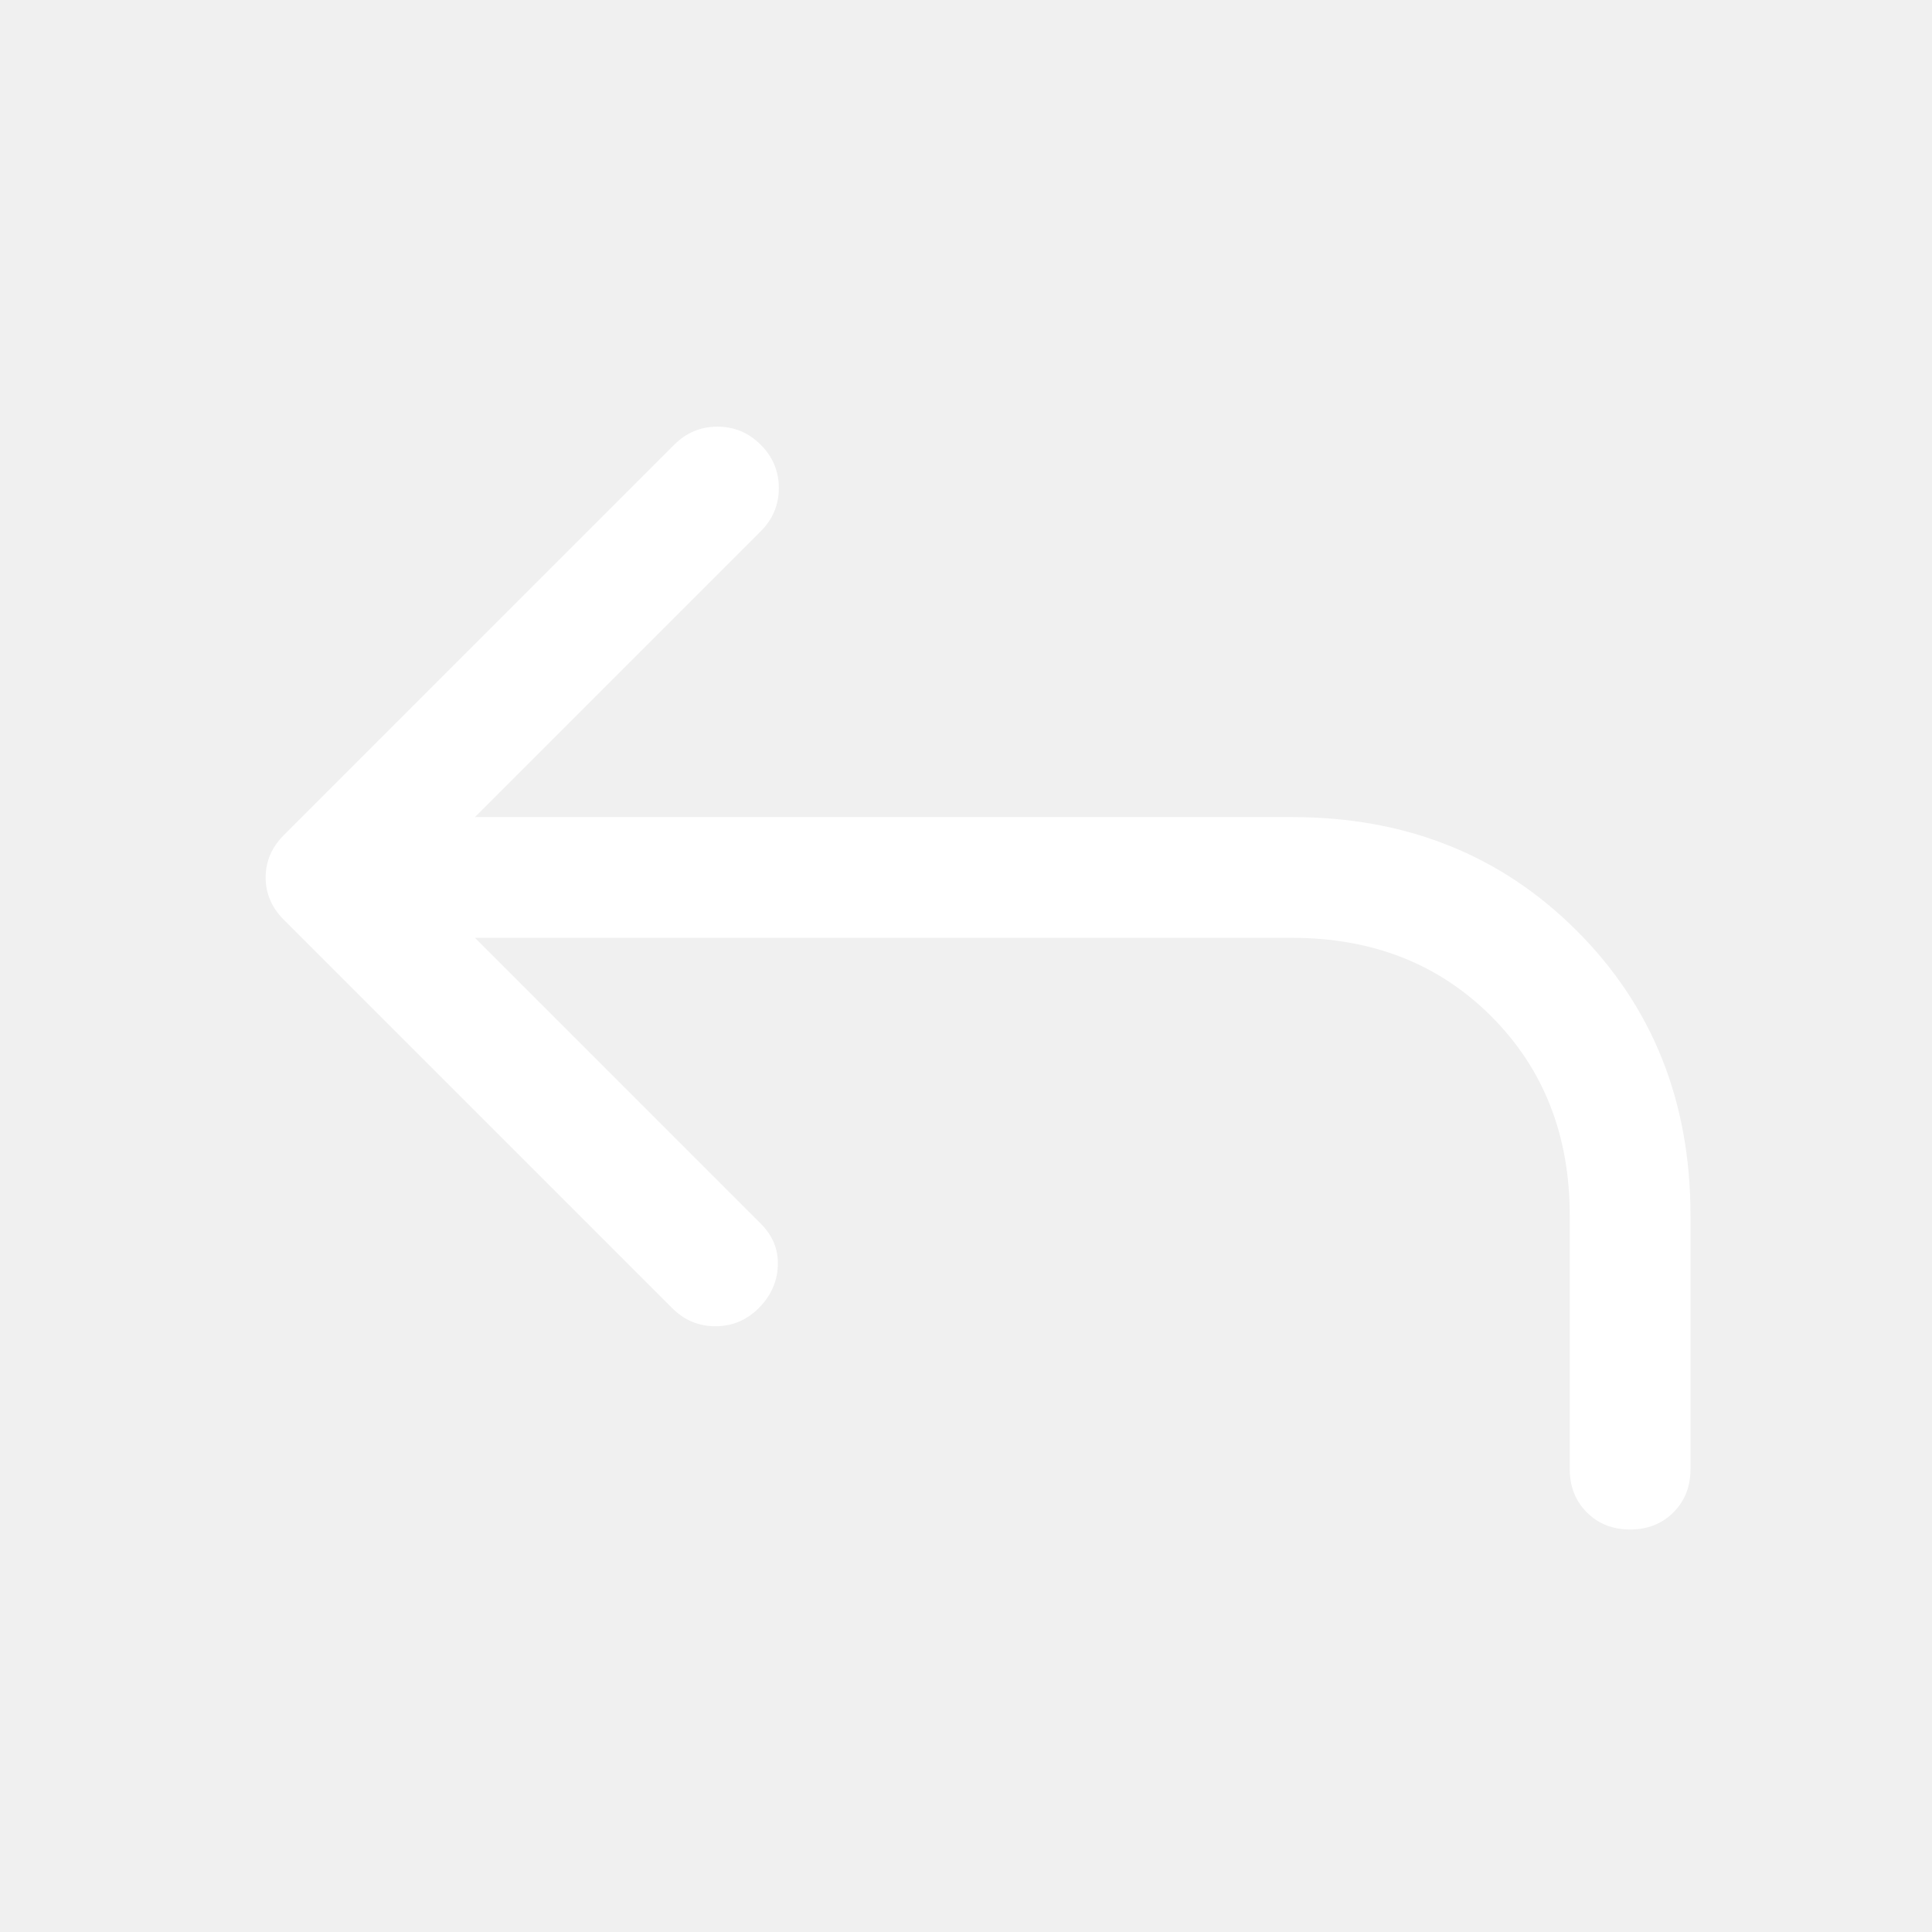
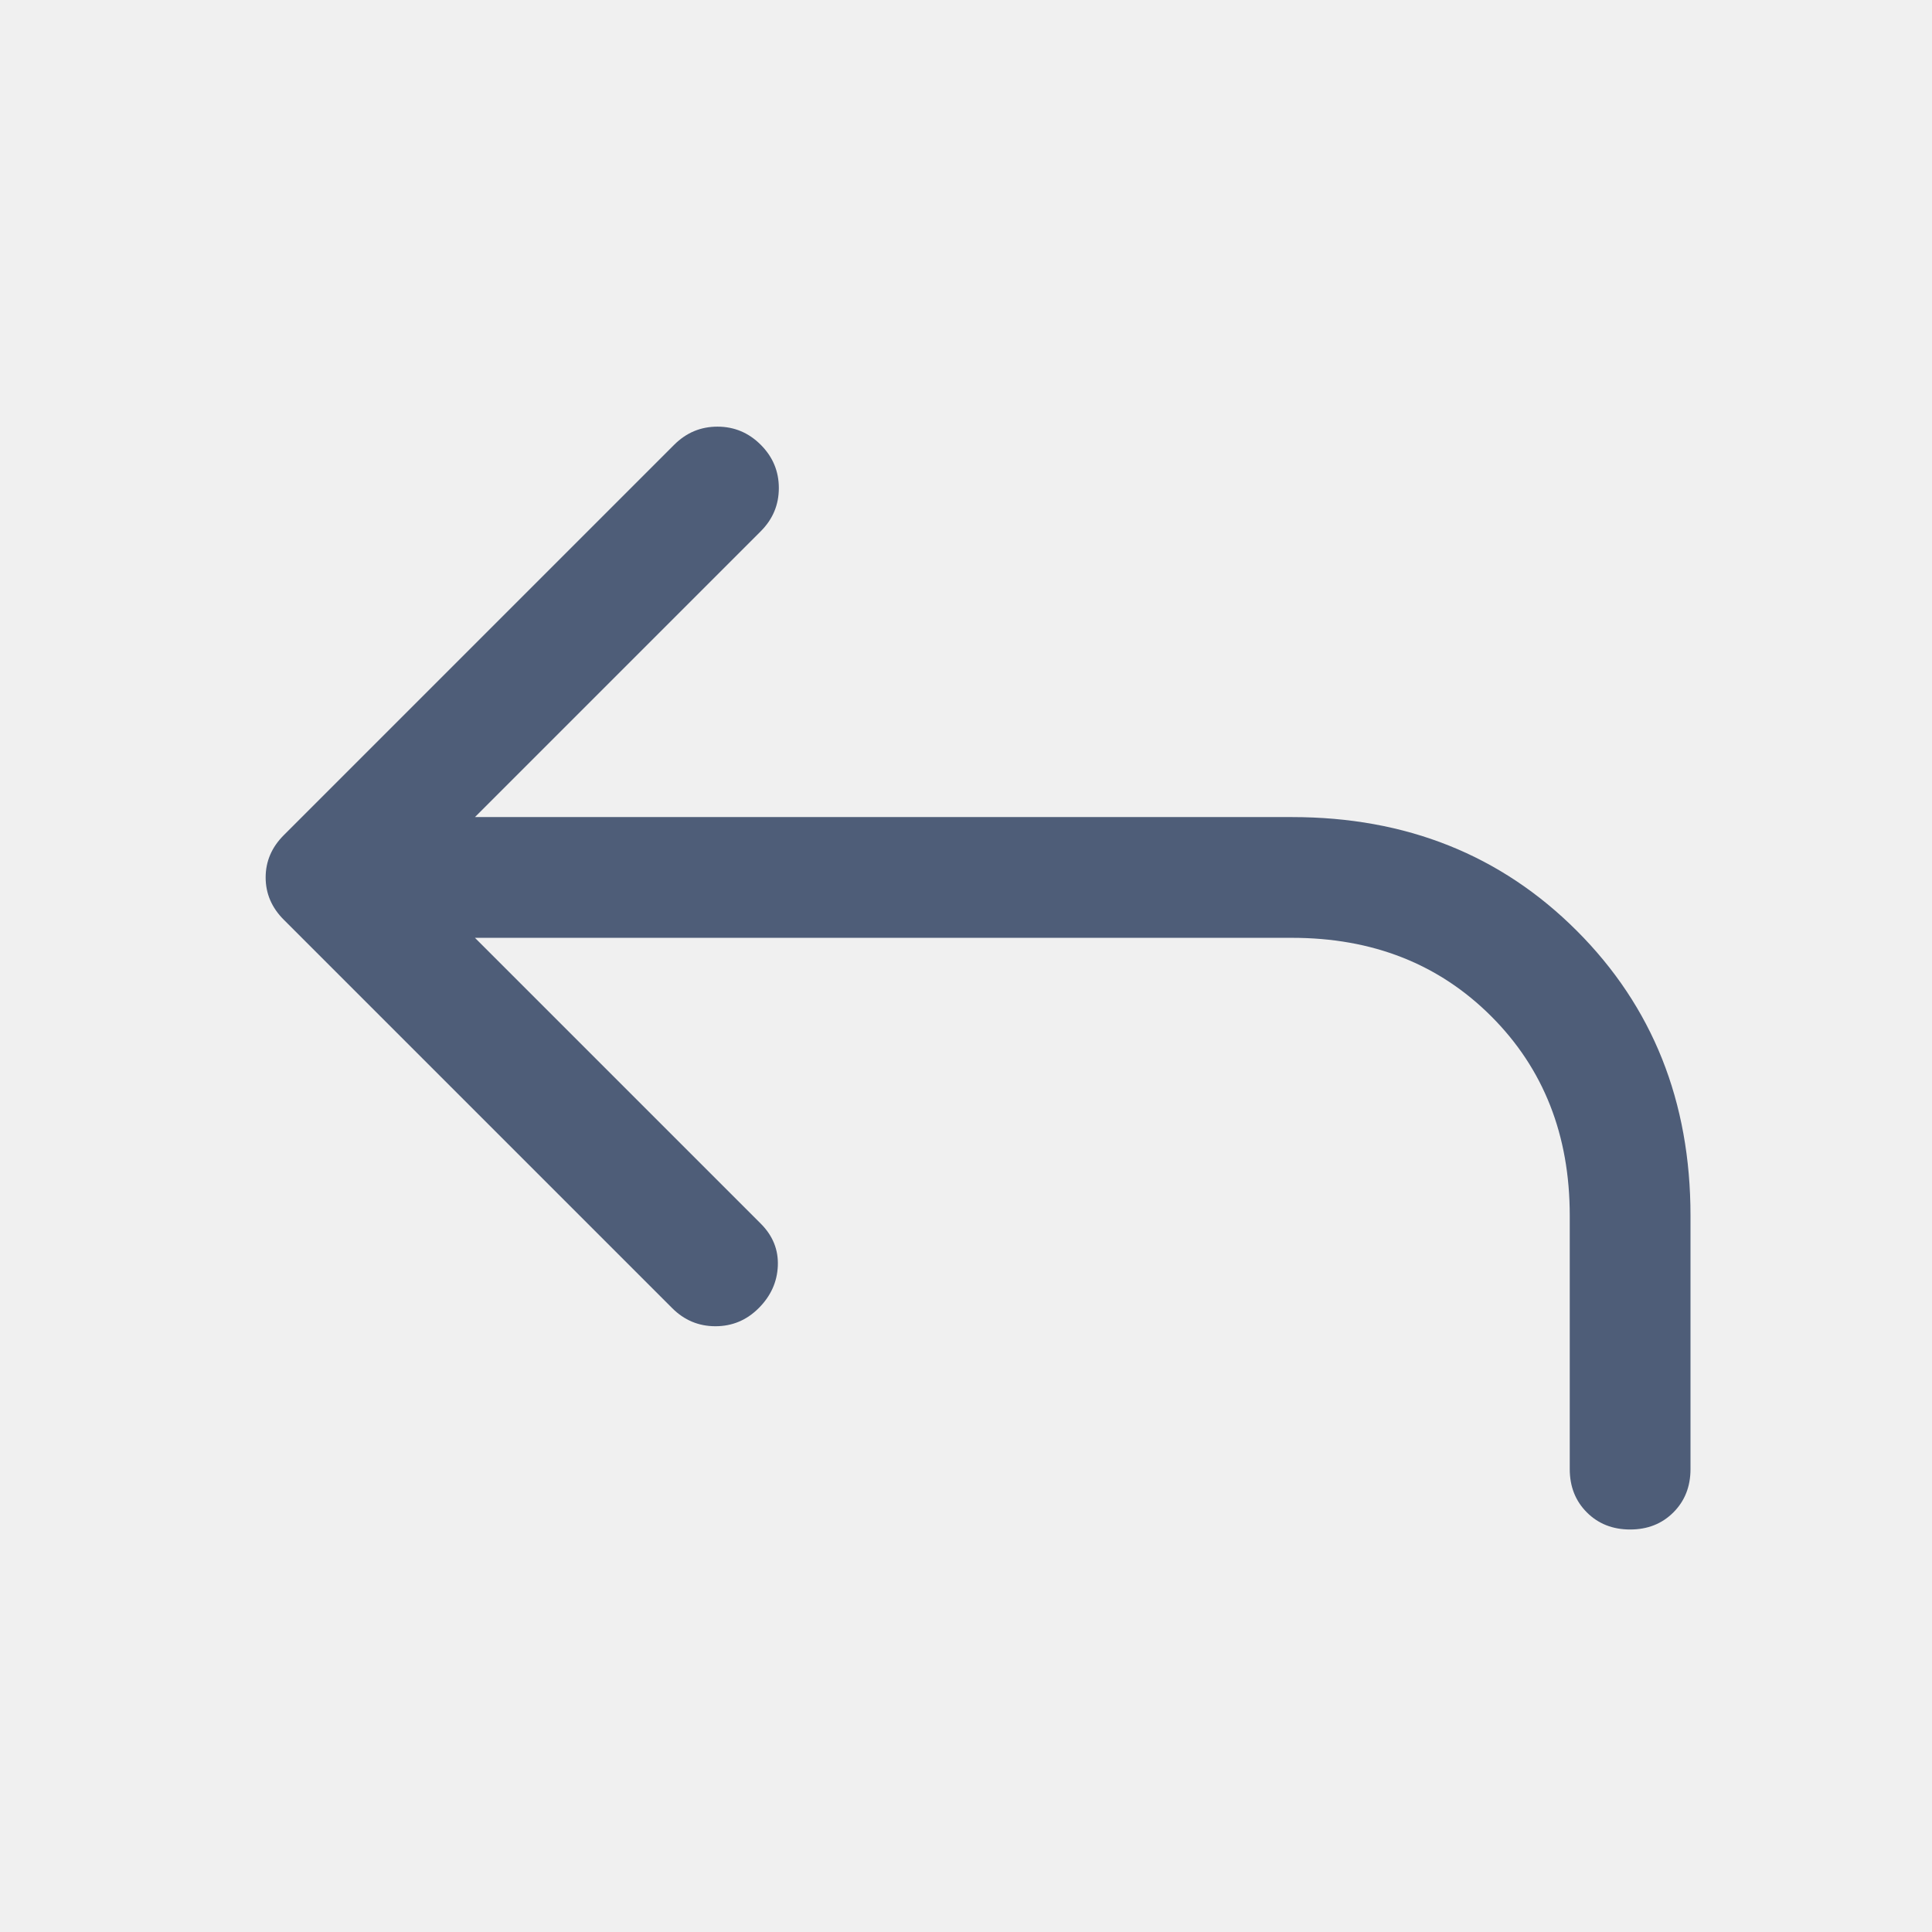
- <svg xmlns="http://www.w3.org/2000/svg" height="48" viewBox="0 -960 960 960" width="48" fill="#ffffff">
+ <svg xmlns="http://www.w3.org/2000/svg" height="48" viewBox="0 -960 960 960" width="48" fill="#4e5d78">
  <path d="m236-494 142 142q9 9 8.5 21t-9.5 21q-9 9-21.5 9t-21.5-9L141-503q-9-9-9-21t9-21l194-194q9-9 21.5-9t21.5 9q9 9 9 21.5t-9 21.5L236-554h406q85 0 141.5 56.5T840-356v126q0 13-8.5 21.5T810-200q-13 0-21.5-8.5T780-230v-126q0-60-39-99t-99-39H236Z" />
</svg>
